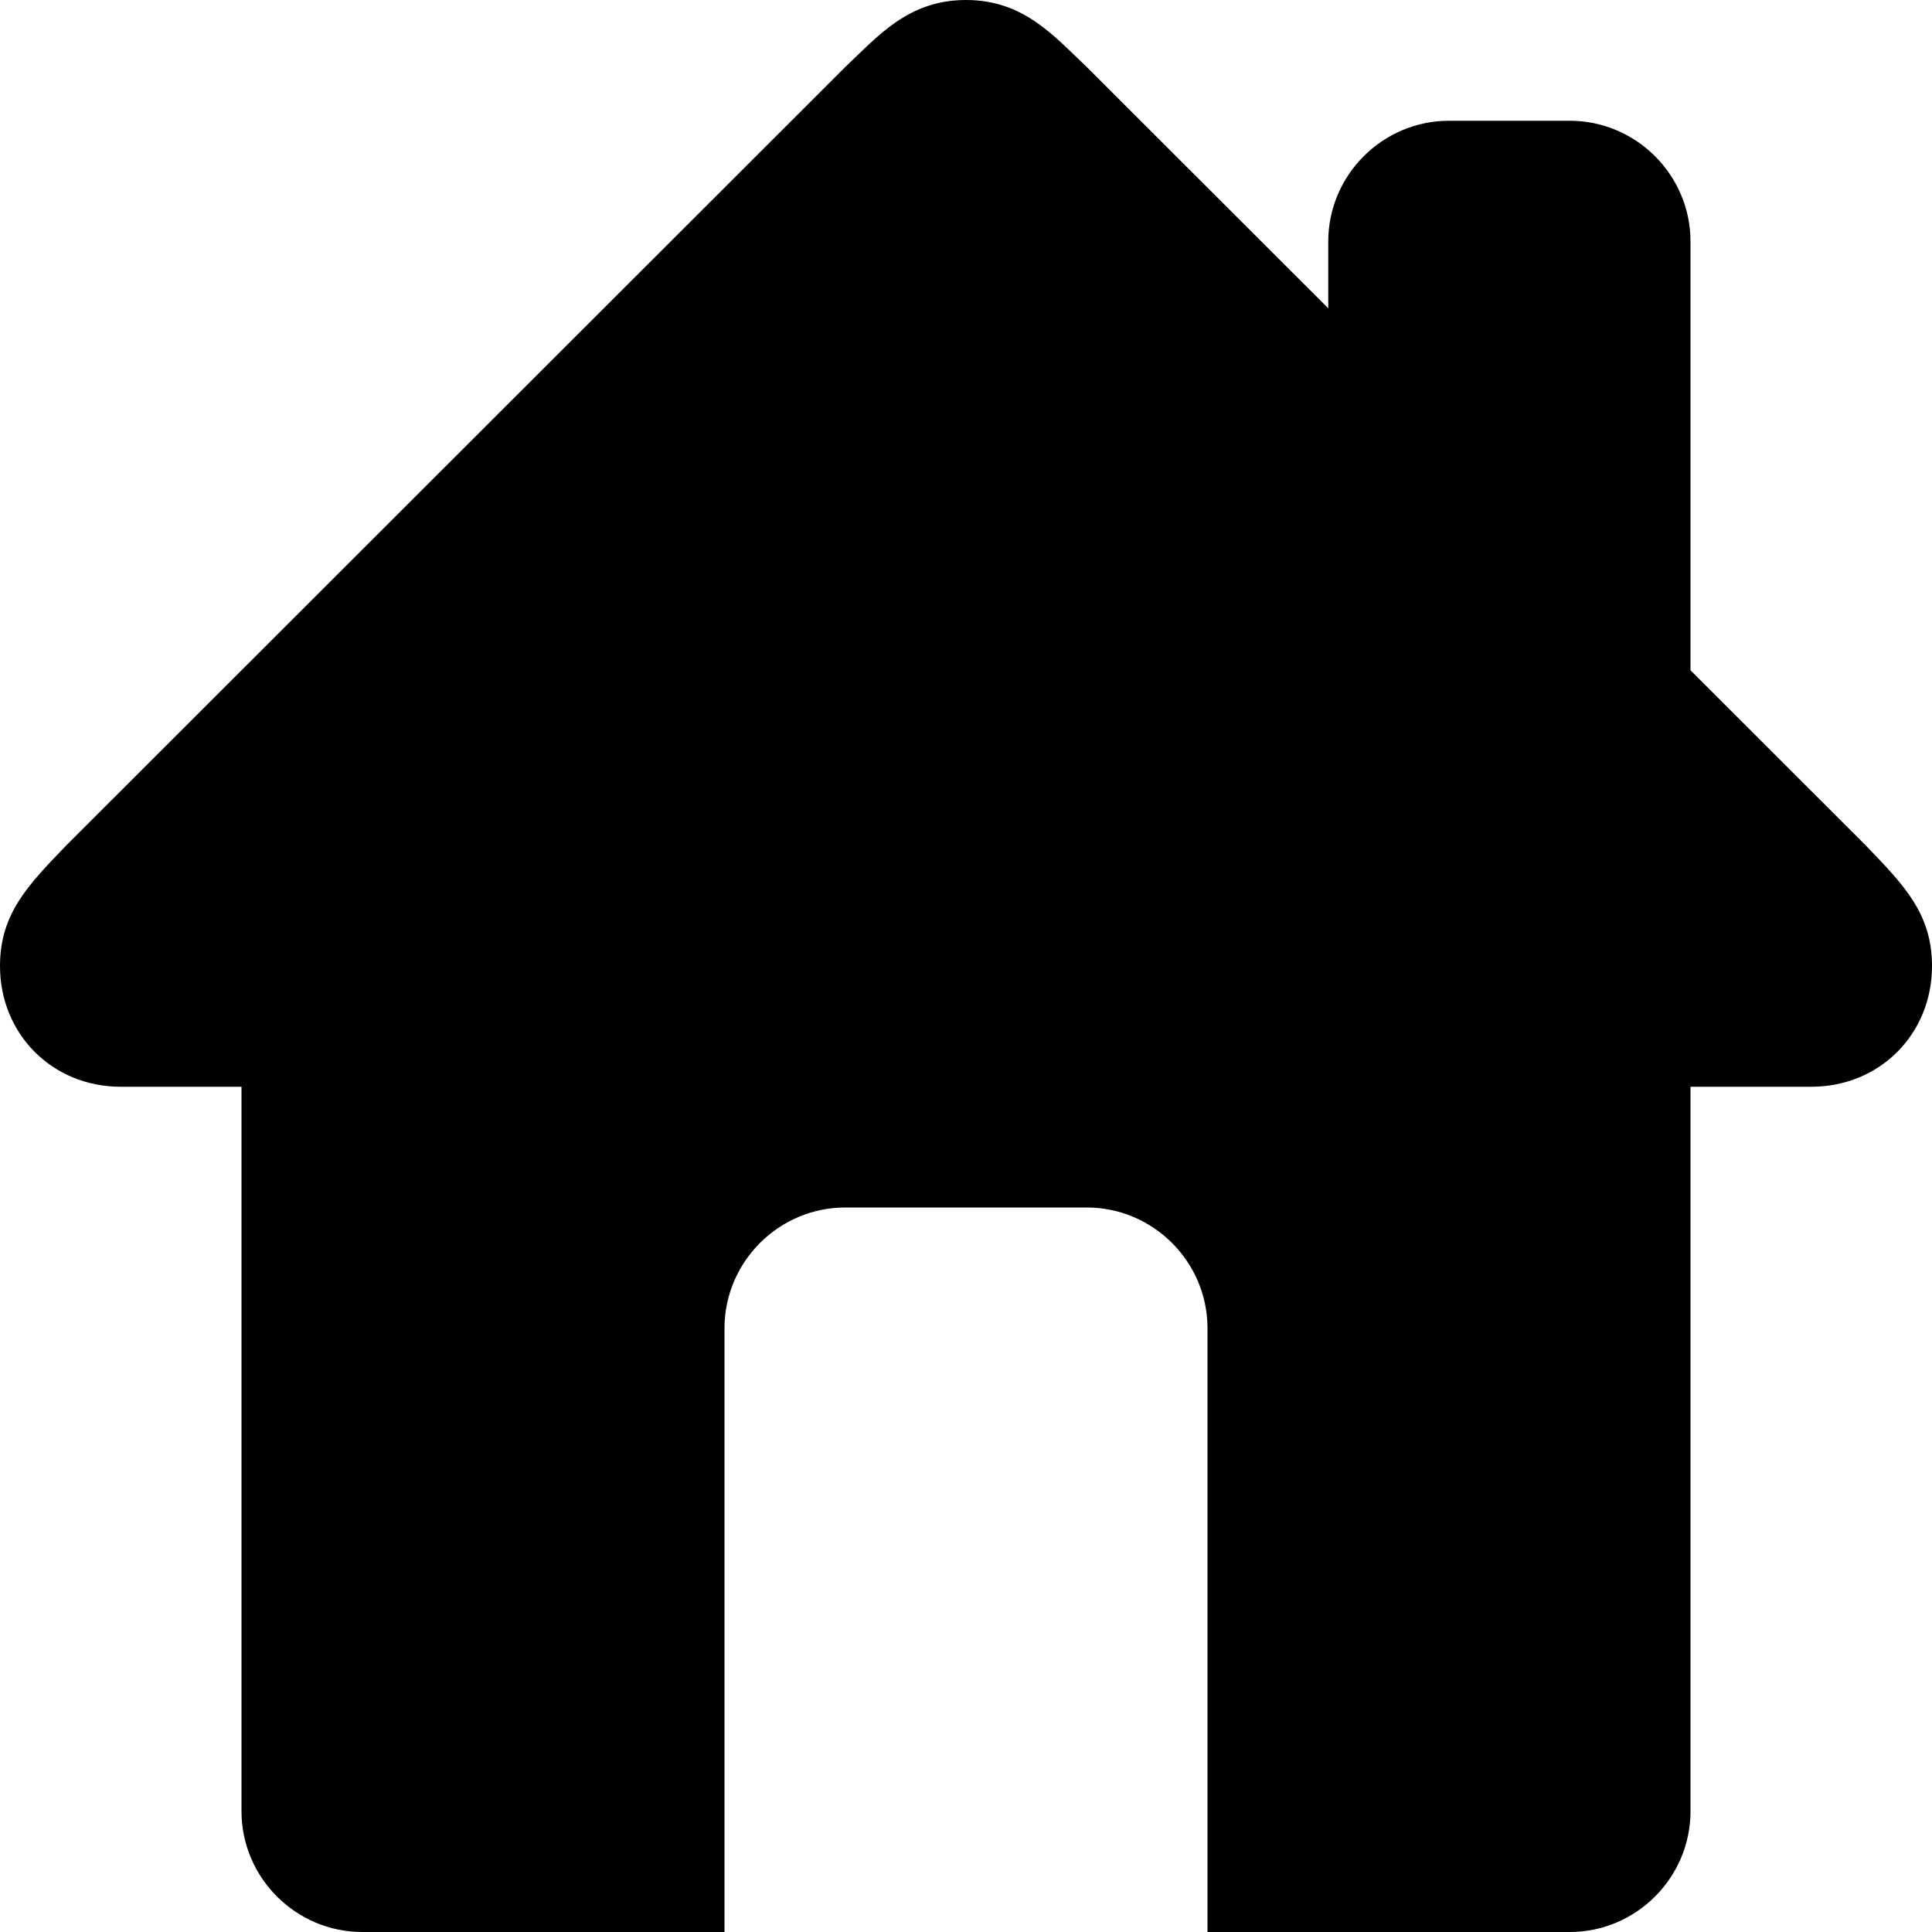
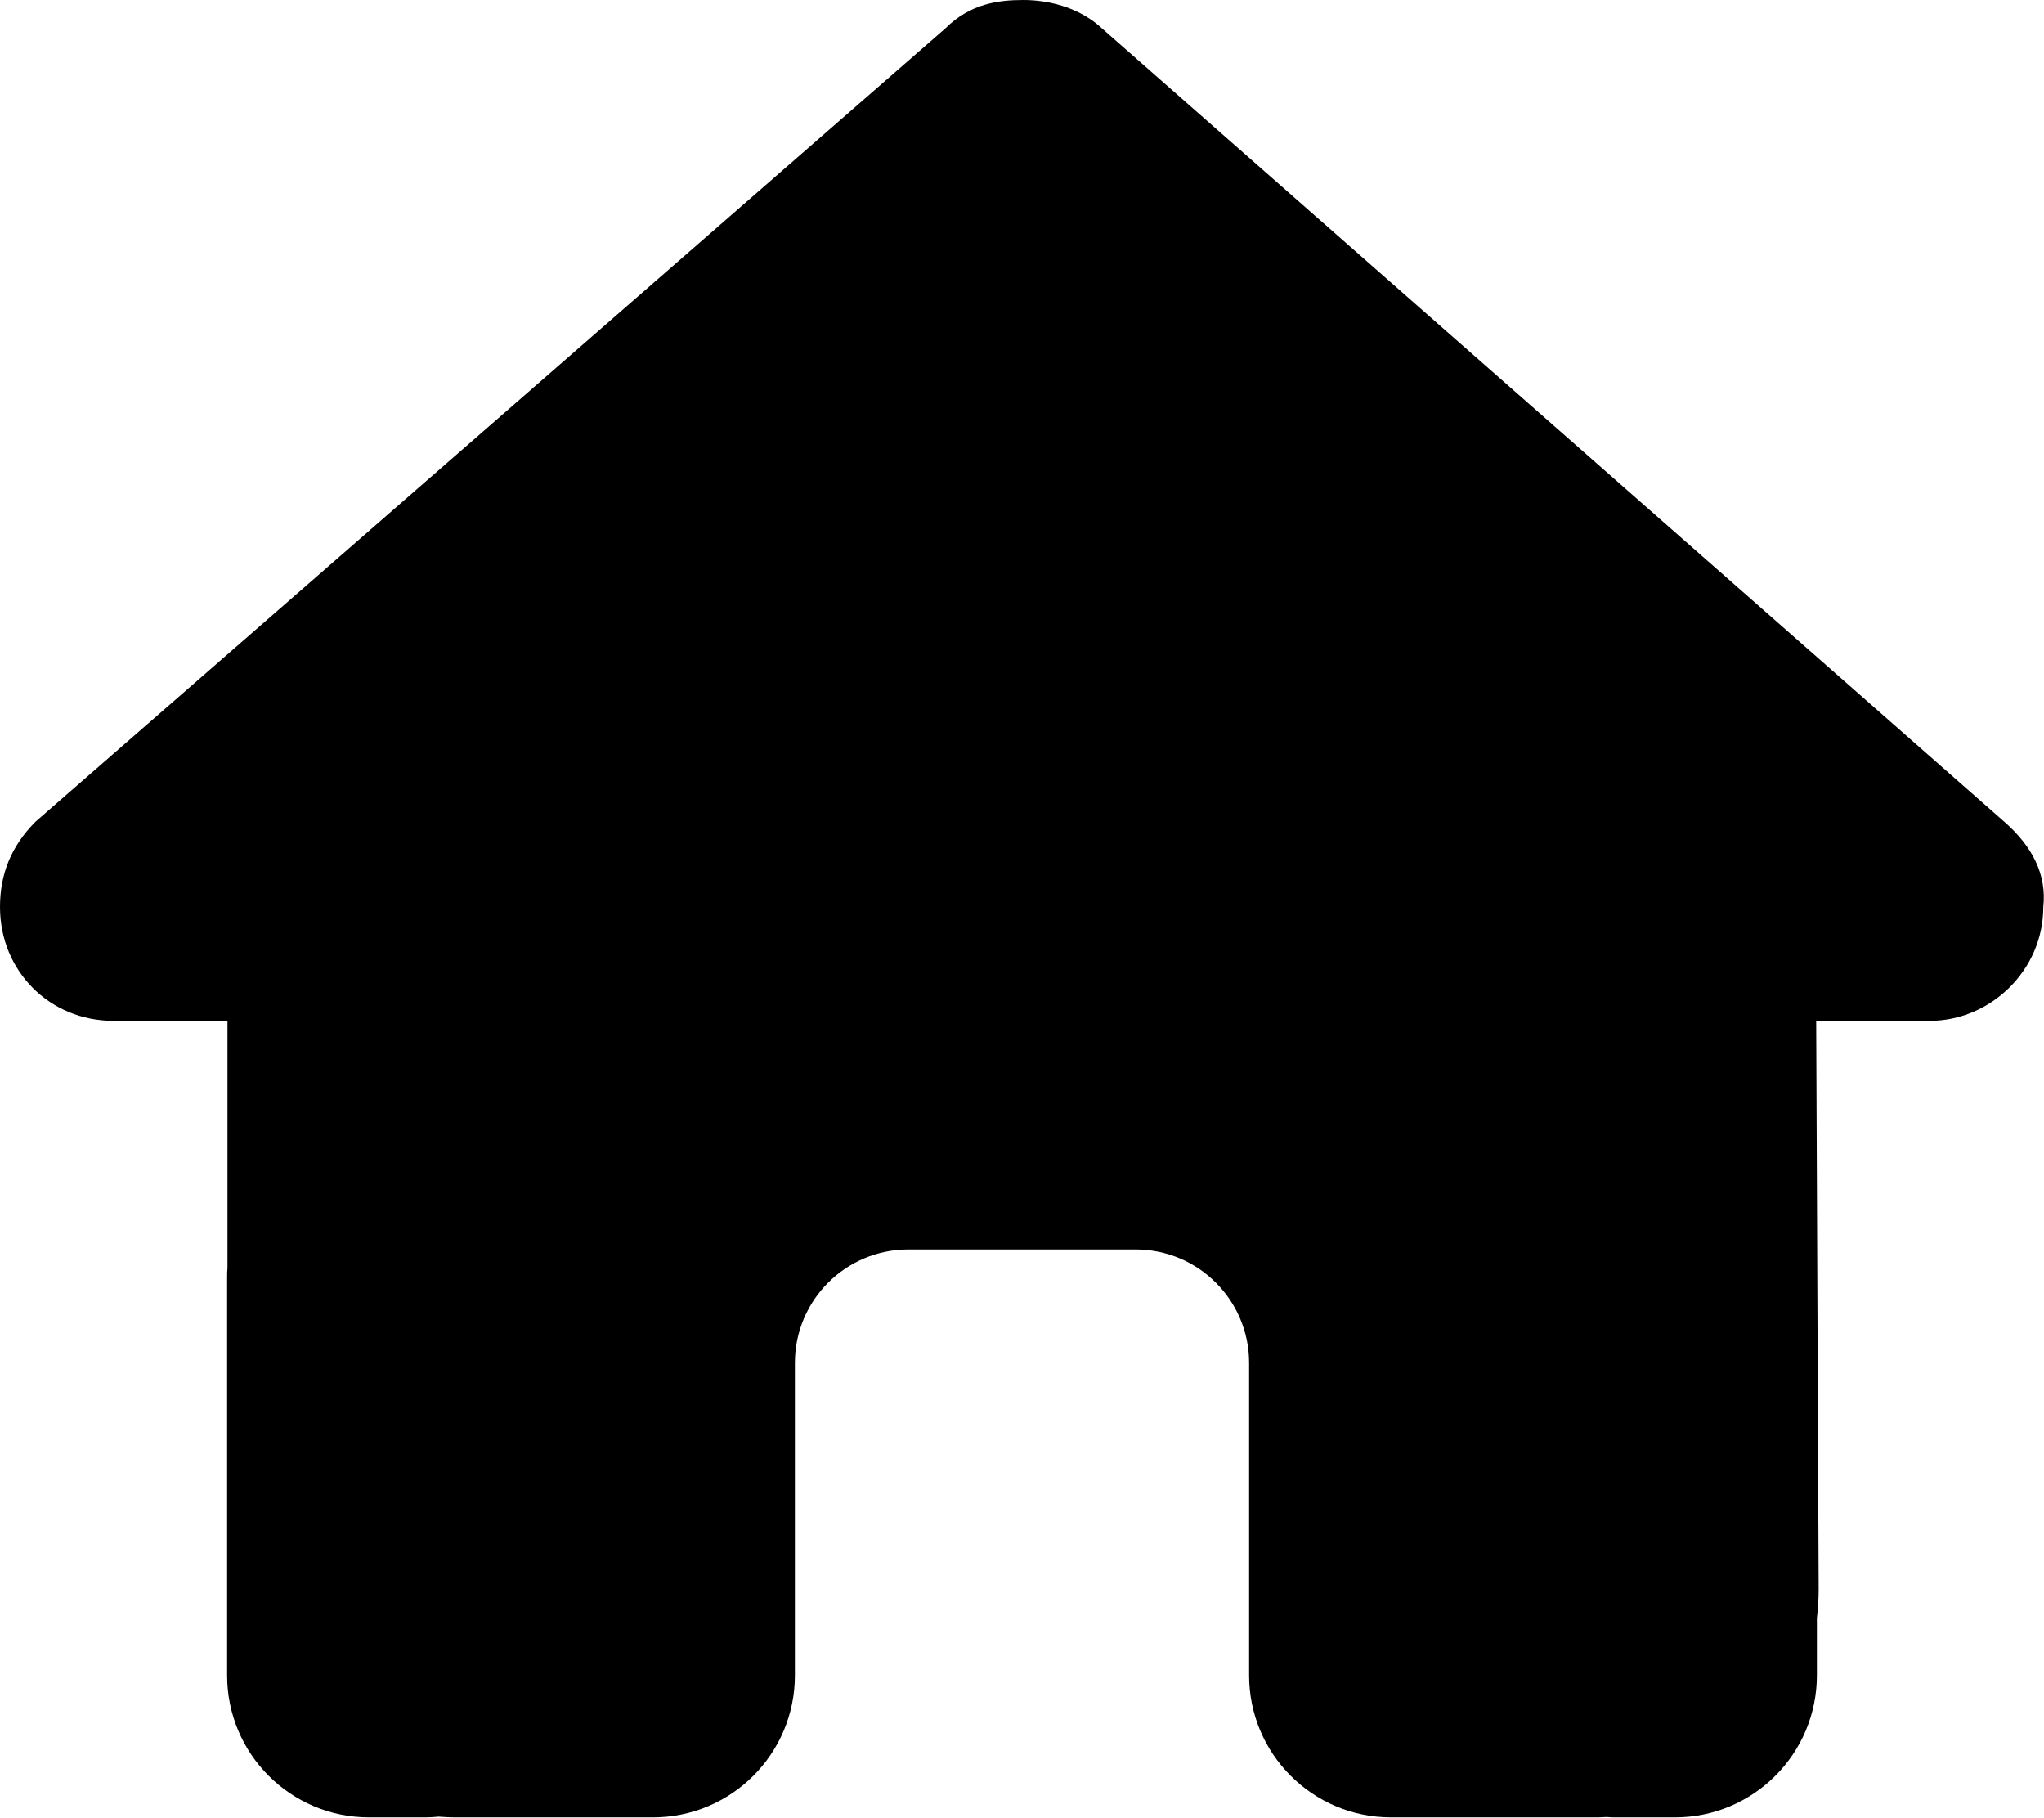
- <svg xmlns="http://www.w3.org/2000/svg" height="16px" id="Layer_1" style="enable-background:new 0 0 16 16;" version="1.1" viewBox="0 0 16 16" width="16px" xml:space="preserve">
-   <path d="M15.45,7L14,5.551V2c0-0.55-0.45-1-1-1h-1c-0.55,0-1,0.45-1,1v0.553L9,0.555C8.727,0.297,8.477,0,8,0S7.273,0.297,7,0.555  L0.55,7C0.238,7.325,0,7.562,0,8c0,0.563,0.432,1,1,1h1v6c0,0.55,0.45,1,1,1h3v-5c0-0.55,0.45-1,1-1h2c0.55,0,1,0.45,1,1v5h3  c0.55,0,1-0.45,1-1V9h1c0.568,0,1-0.437,1-1C16,7.562,15.762,7.325,15.45,7z" />
+ <svg xmlns="http://www.w3.org/2000/svg" viewBox="0 0 576 512">
+   <path d="M575.8 255.5c0 18-15 32.1-32 32.1h-32l.7 160.2c0 2.7-.2 5.4-.5 8.1V472c0 22.1-17.9 40-40 40H456c-1.1 0-2.2 0-3.3-.1c-1.4 .1-2.8 .1-4.2 .1H416 392c-22.1 0-40-17.9-40-40V448 384c0-17.7-14.3-32-32-32H256c-17.7 0-32 14.3-32 32v64 24c0 22.1-17.9 40-40 40H160 128.1c-1.5 0-3-.1-4.5-.2c-1.2 .1-2.4 .2-3.6 .2H104c-22.1 0-40-17.9-40-40V360c0-.9 0-1.9 .1-2.8V287.6H32c-18 0-32-14-32-32.1c0-9 3-17 10-24L266.4 8c7-7 15-8 22-8s15 2 21 7L564.8 231.5c8 7 12 15 11 24z" />
</svg>
